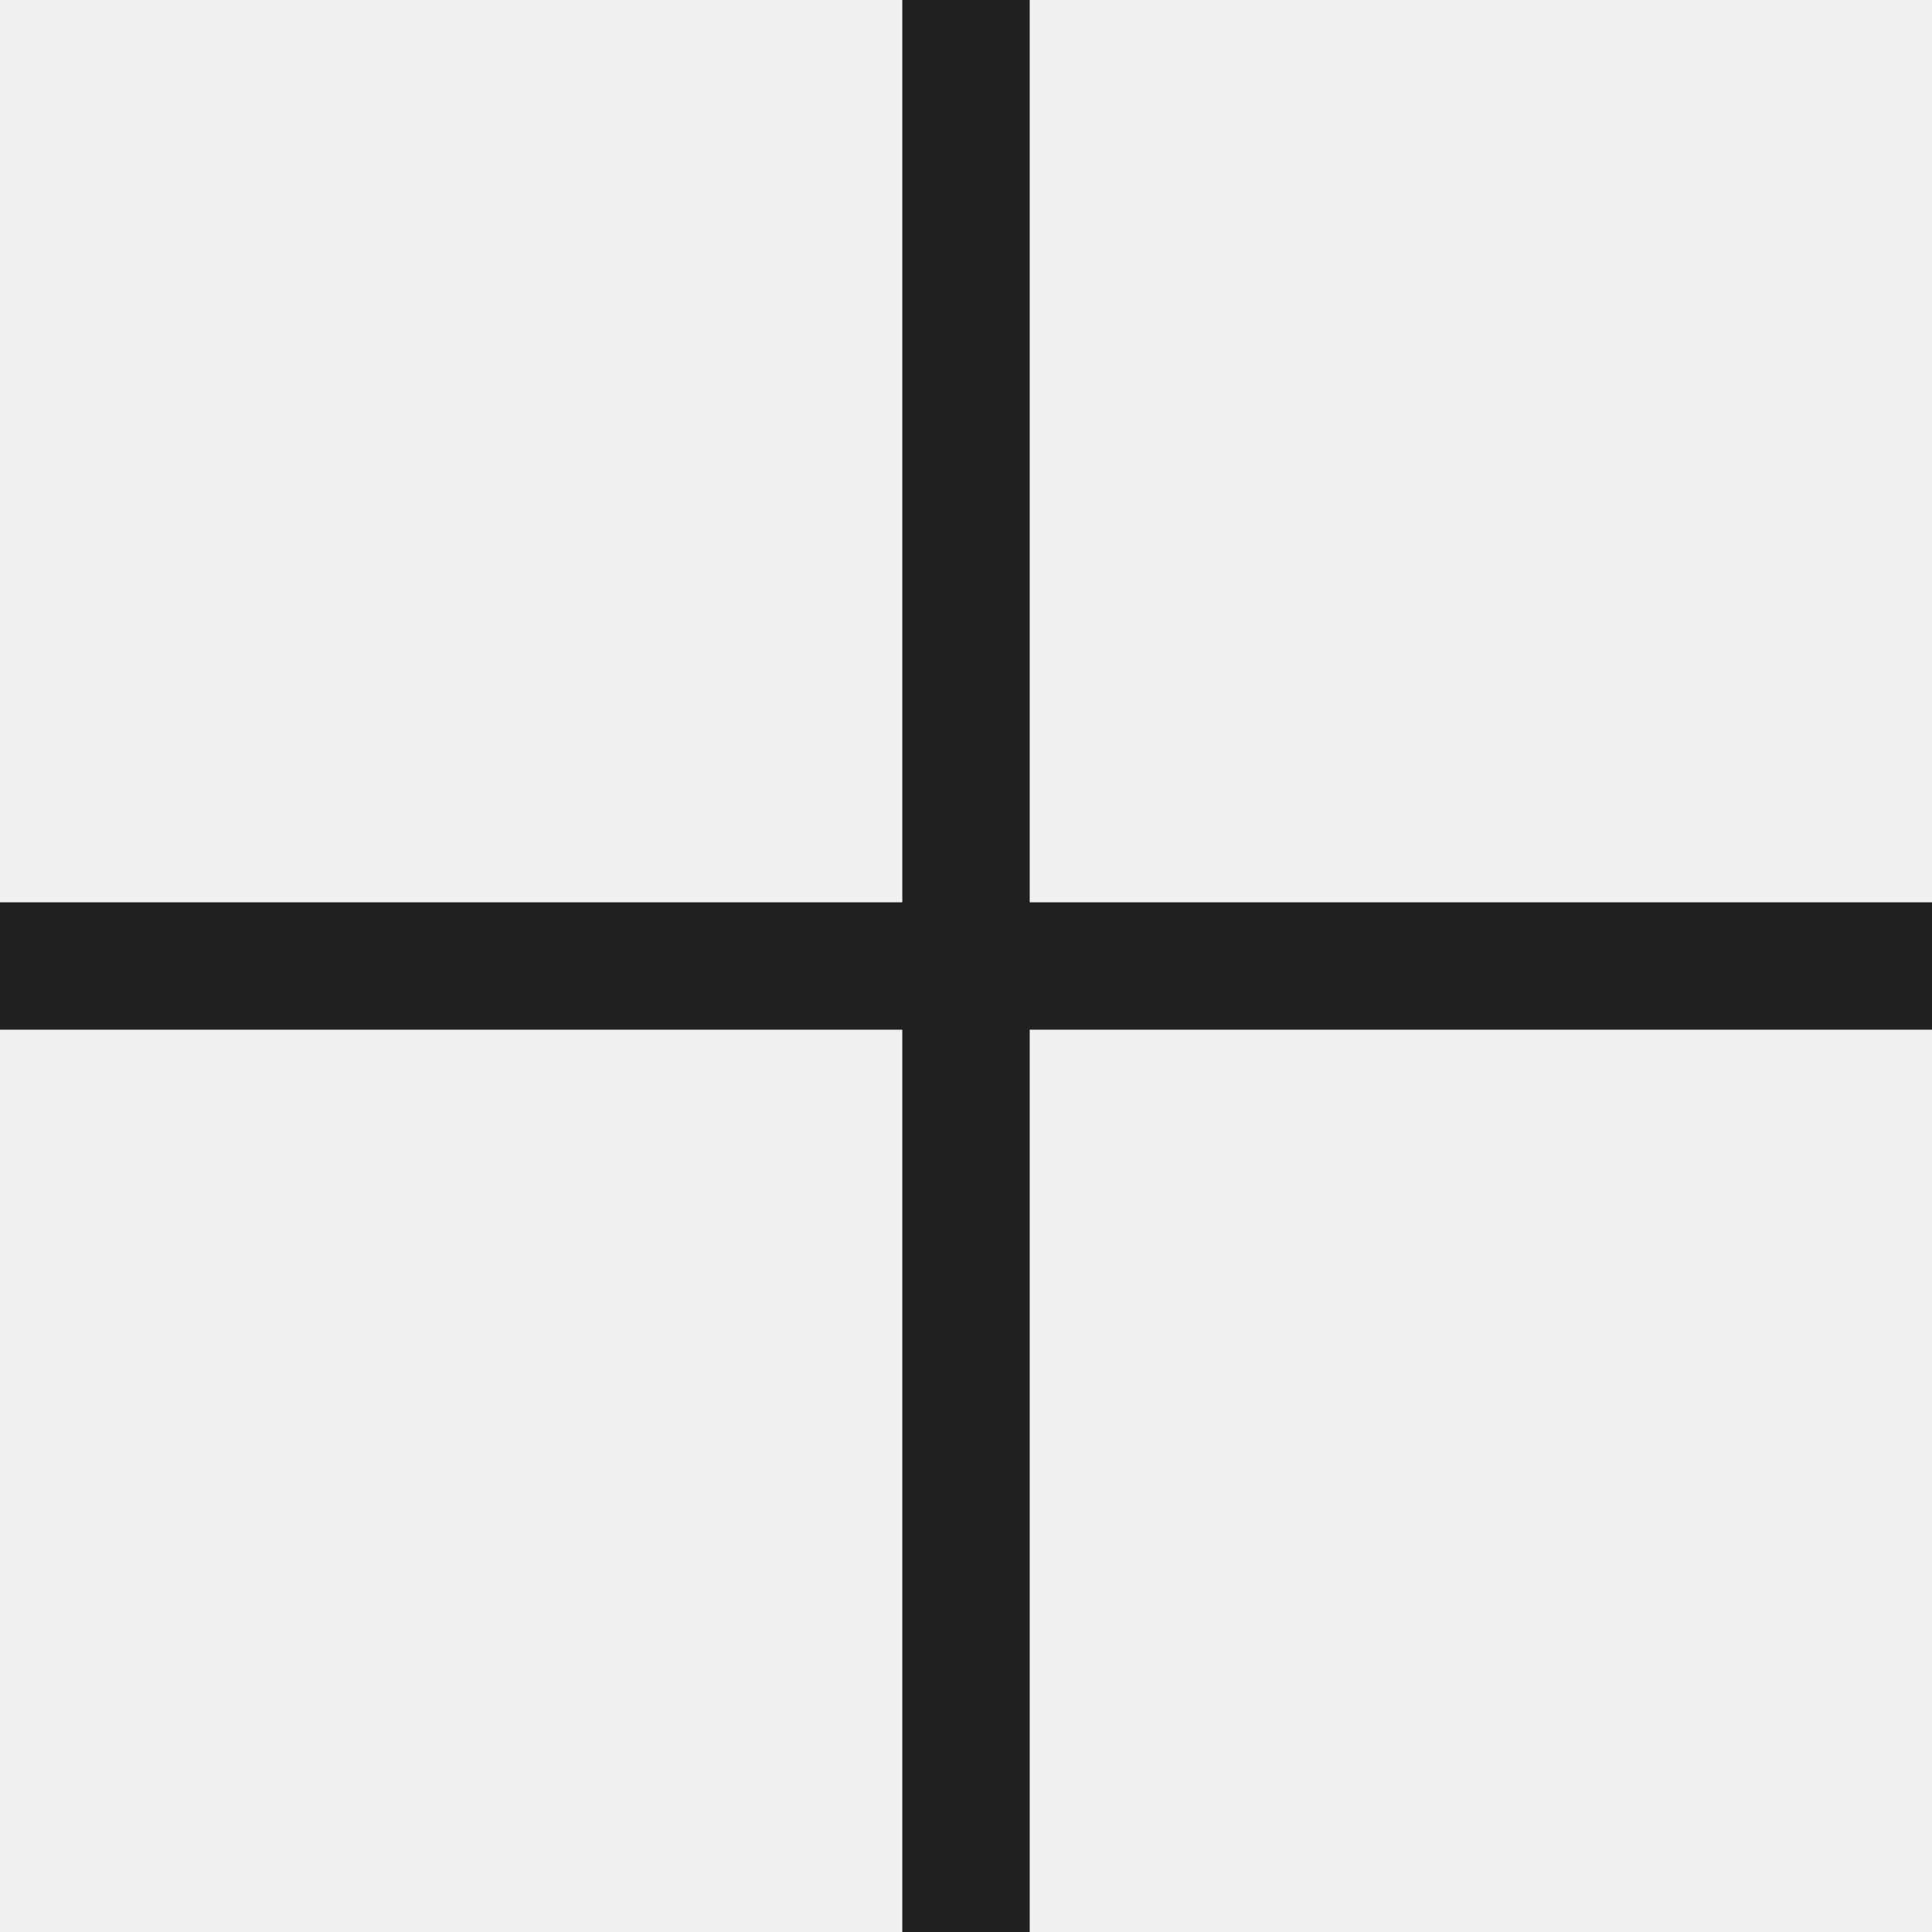
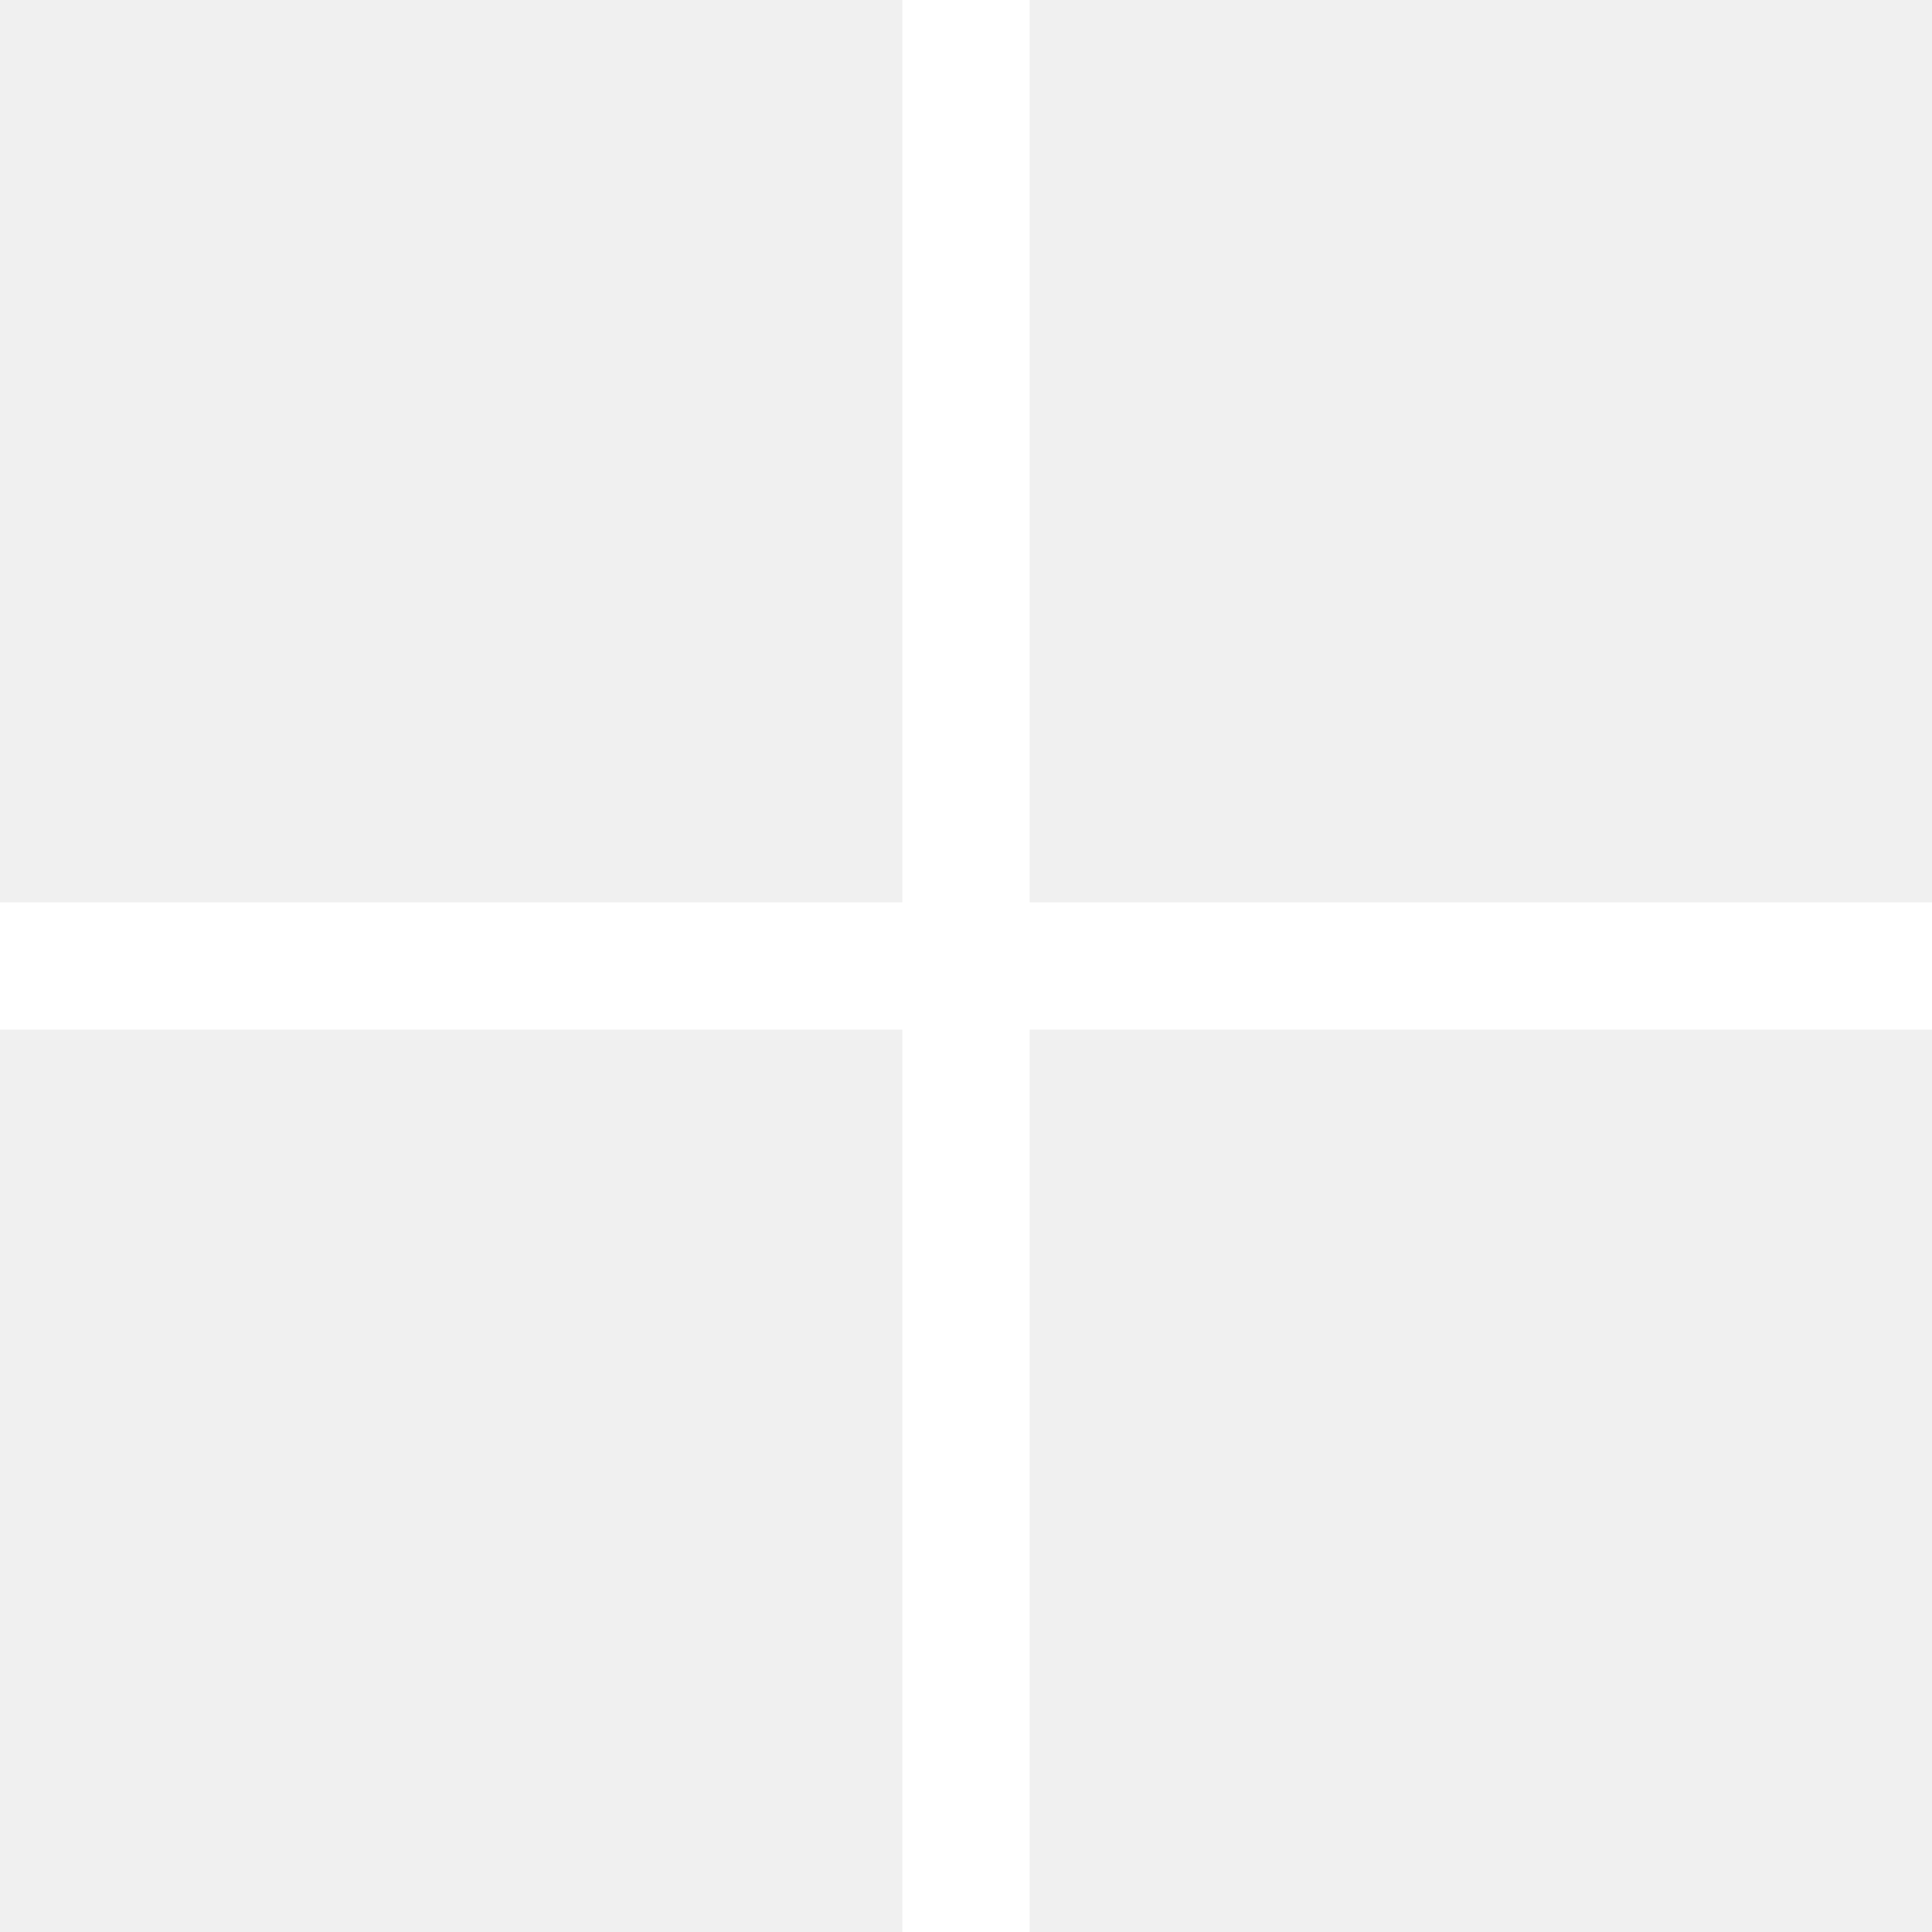
- <svg xmlns="http://www.w3.org/2000/svg" version="1.1" id="Layer_1" x="0px" y="0px" viewBox="0 0 455 455" style="enable-background:new 0 0 455 455;fill:#212121;" xml:space="preserve">
+ <svg xmlns="http://www.w3.org/2000/svg" version="1.1" id="Layer_1" x="0px" y="0px" viewBox="0 0 455 455" style="enable-background:new 0 0 455 455;fill:#ffffff;" xml:space="preserve">
  <polygon points="455,212.5 242.5,212.5 242.5,0 212.5,0 212.5,212.5 0,212.5 0,242.5 212.5,242.5 212.5,455 242.5,455 242.5,242.5   455,242.5 " />
  <g>
</g>
  <g>
</g>
  <g>
</g>
  <g>
</g>
  <g>
</g>
  <g>
</g>
  <g>
</g>
  <g>
</g>
  <g>
</g>
  <g>
</g>
  <g>
</g>
  <g>
</g>
  <g>
</g>
  <g>
</g>
  <g>
</g>
</svg>
